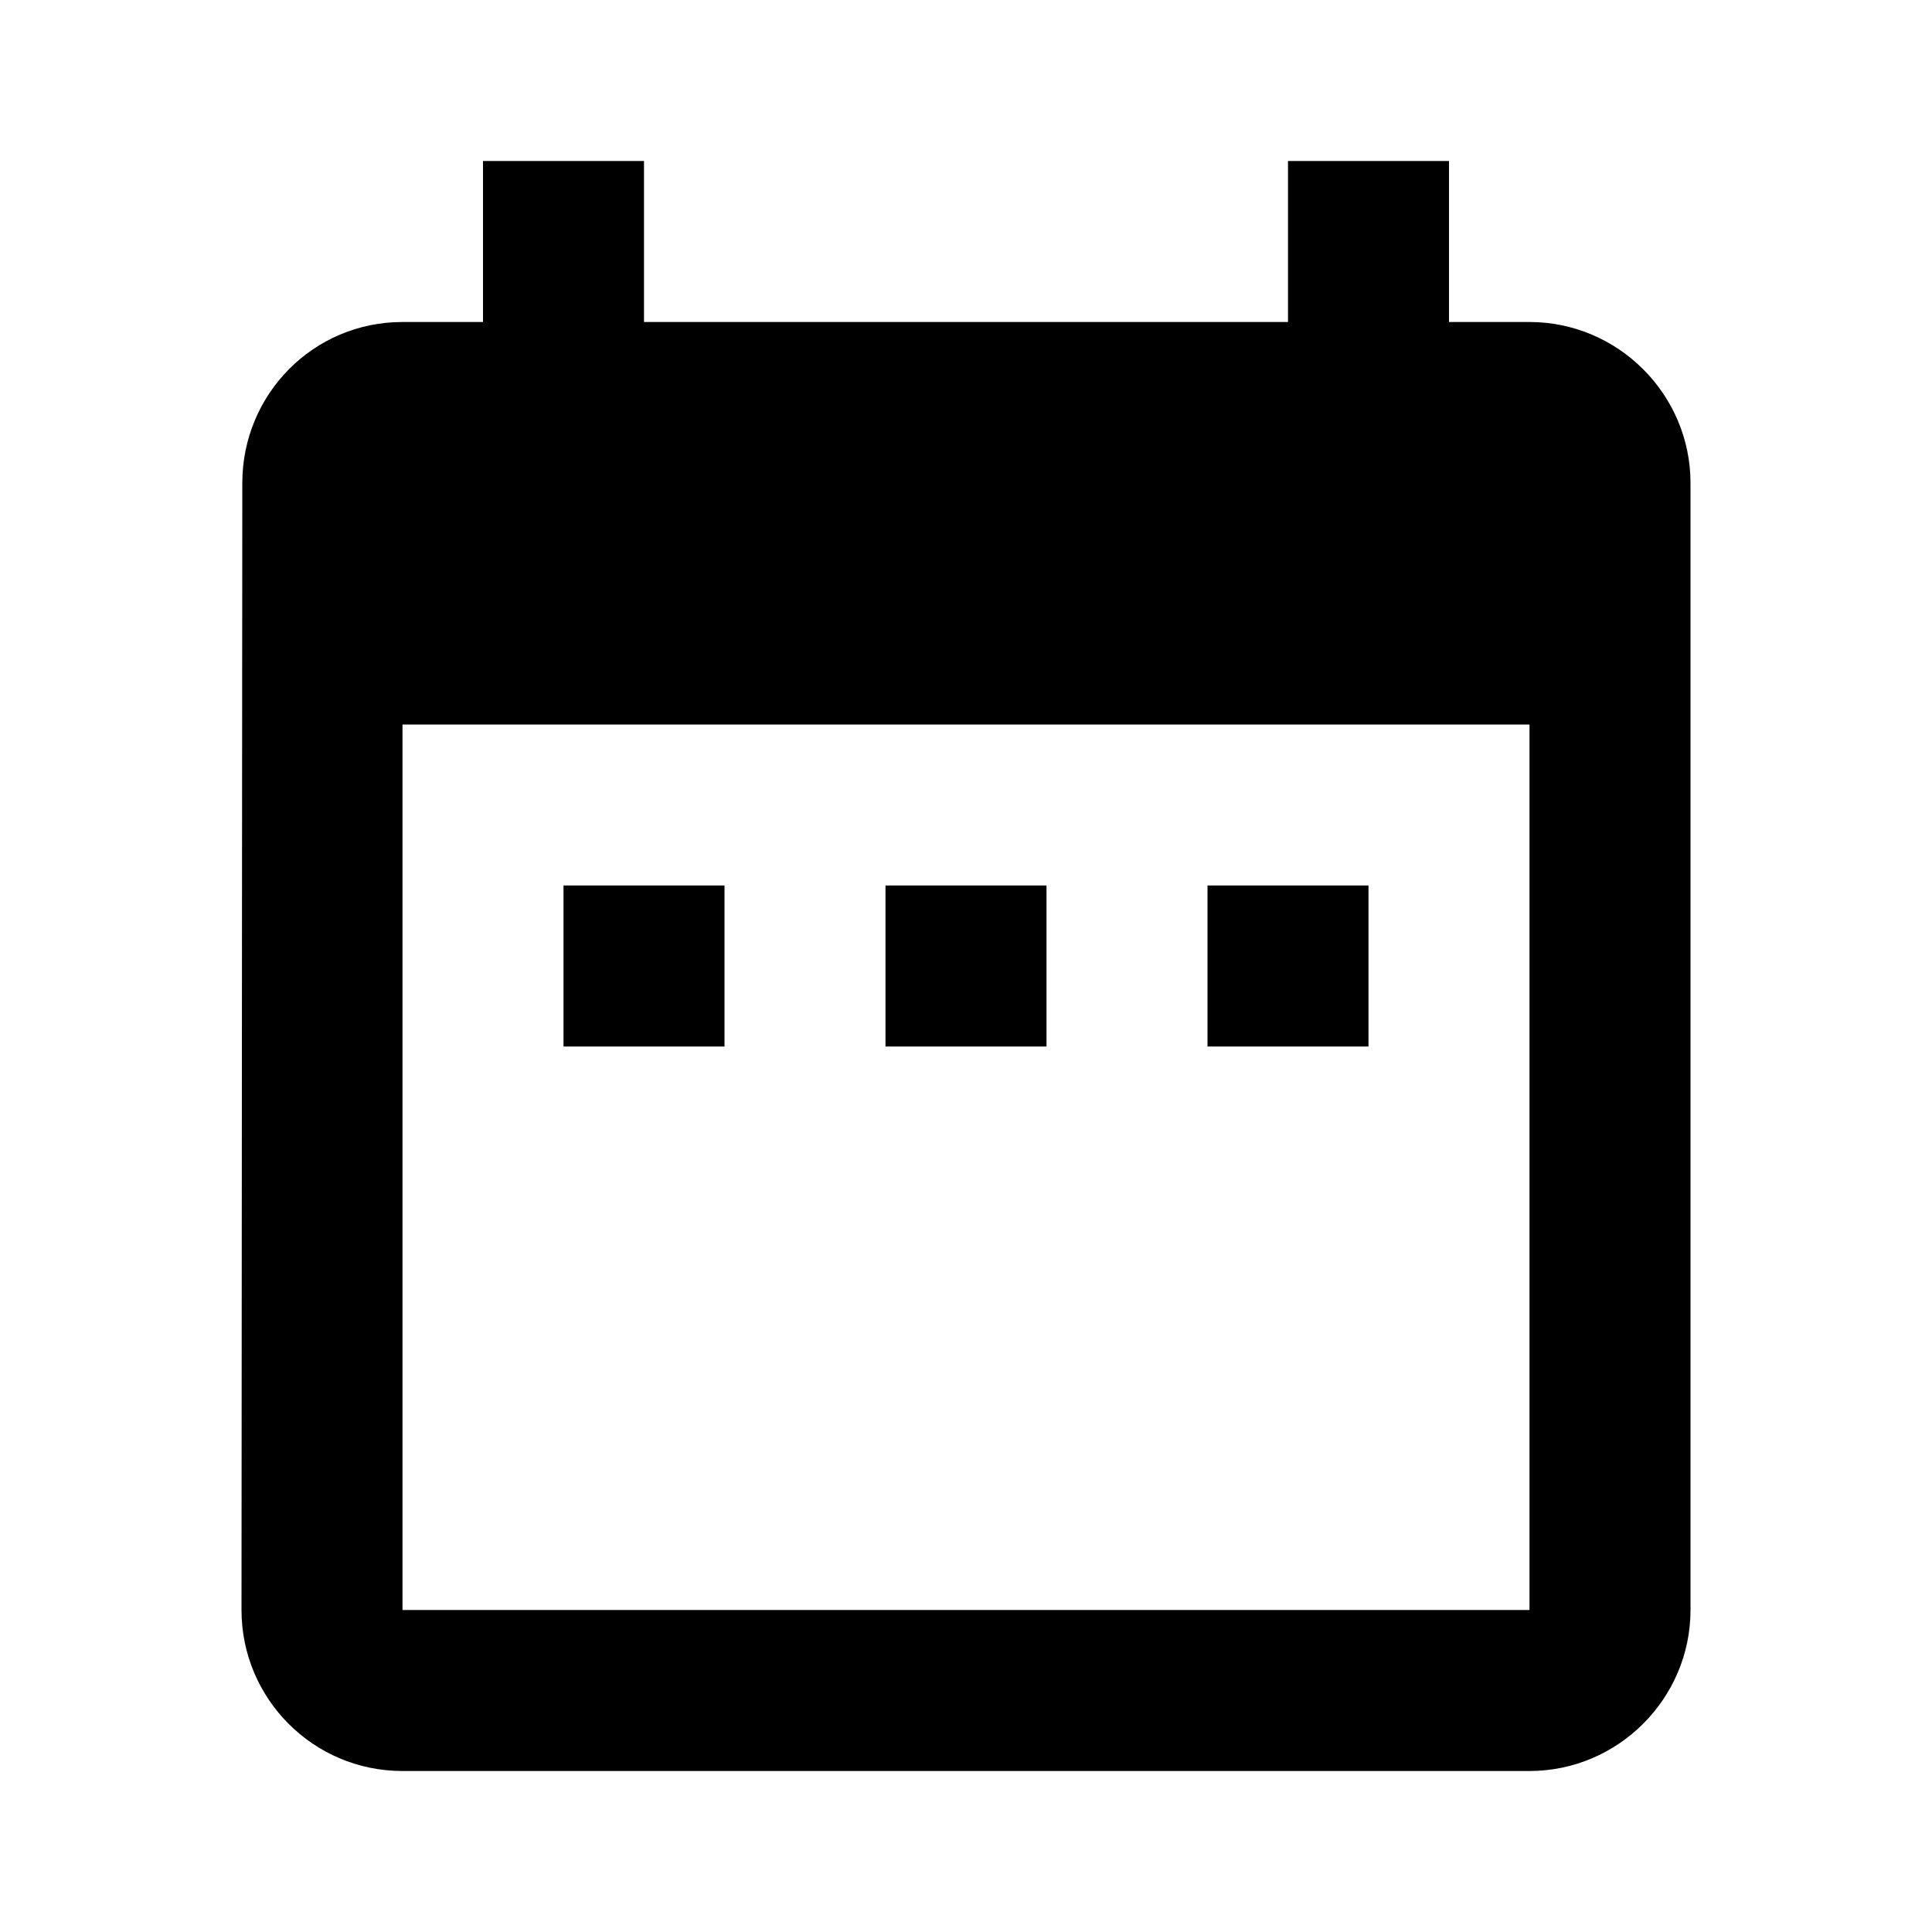
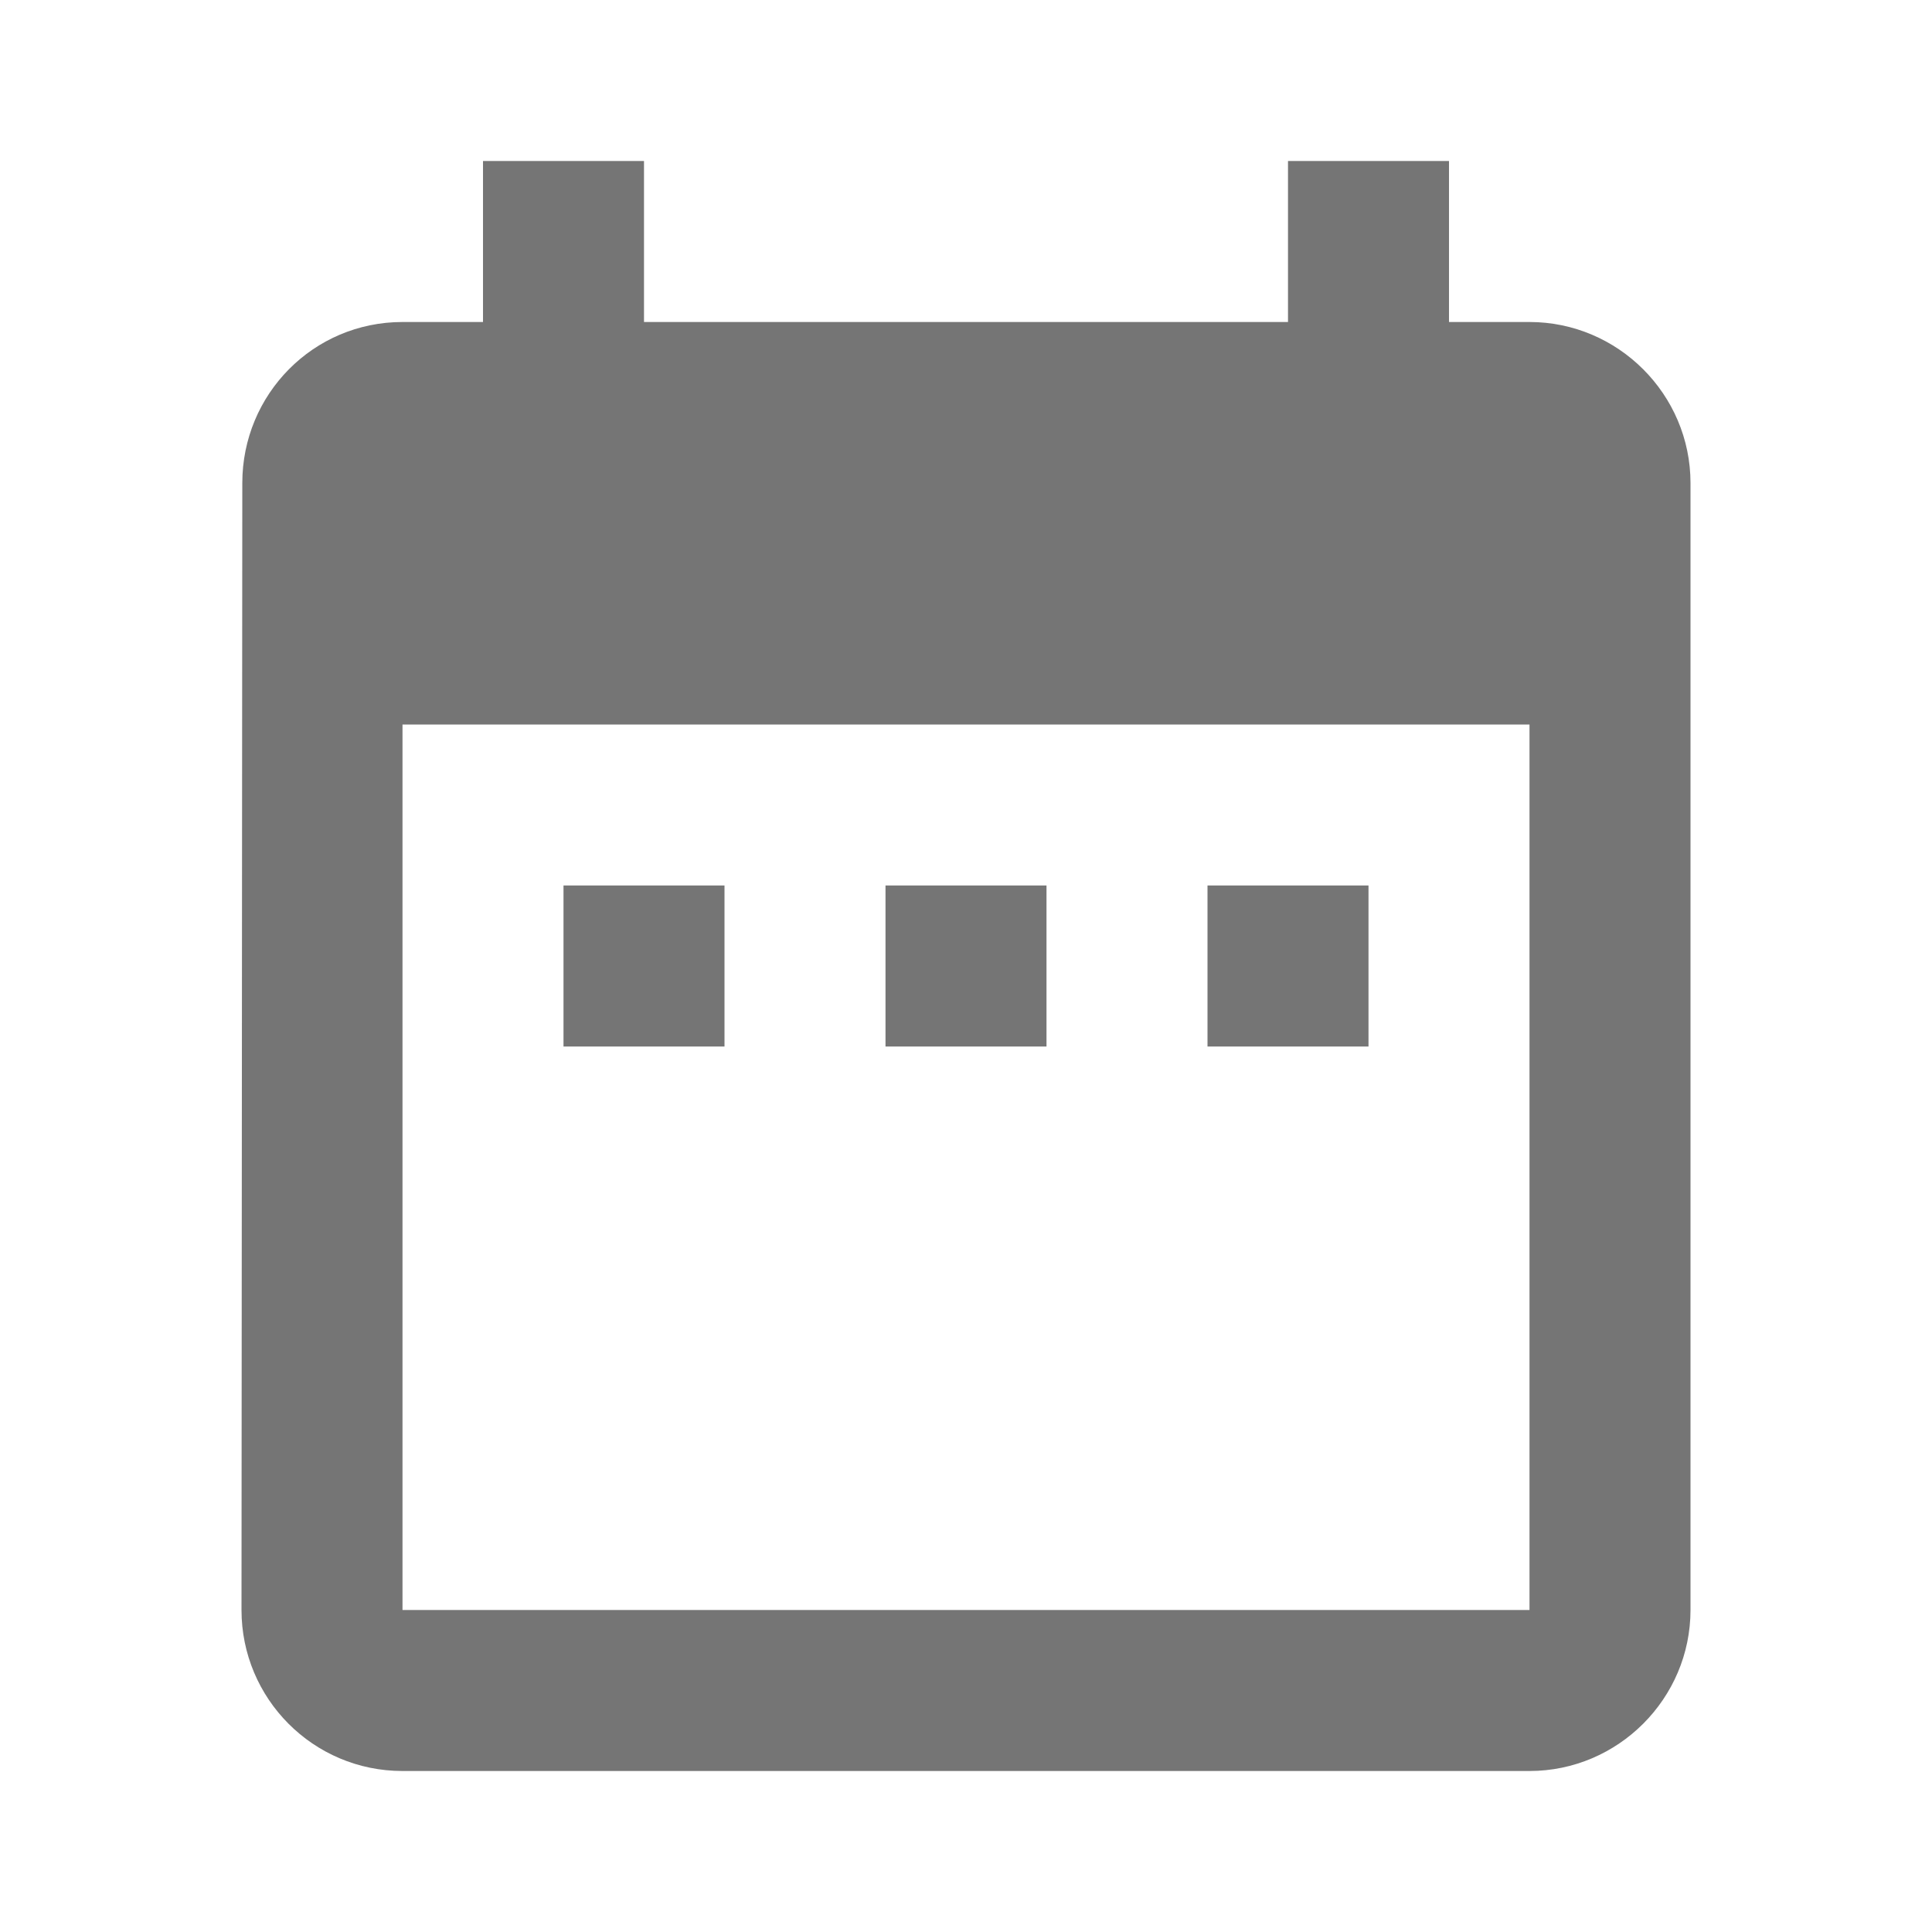
- <svg xmlns="http://www.w3.org/2000/svg" fill="#000000" height="36" viewBox="0 0 24 24" width="36">
+ <svg xmlns="http://www.w3.org/2000/svg" fill="#757575" height="36" viewBox="0 0 24 24" width="36">
  <path d="M9 11H7v2h2v-2zm4 0h-2v2h2v-2zm4 0h-2v2h2v-2zm2-7h-1V2h-2v2H8V2H6v2H5c-1.11 0-1.99.9-1.99 2L3 20c0 1.1.89 2 2 2h14c1.1 0 2-.9 2-2V6c0-1.1-.9-2-2-2zm0 16H5V9h14v11z" />
  <path d="M0 0h24v24H0z" fill="none" />
</svg>
